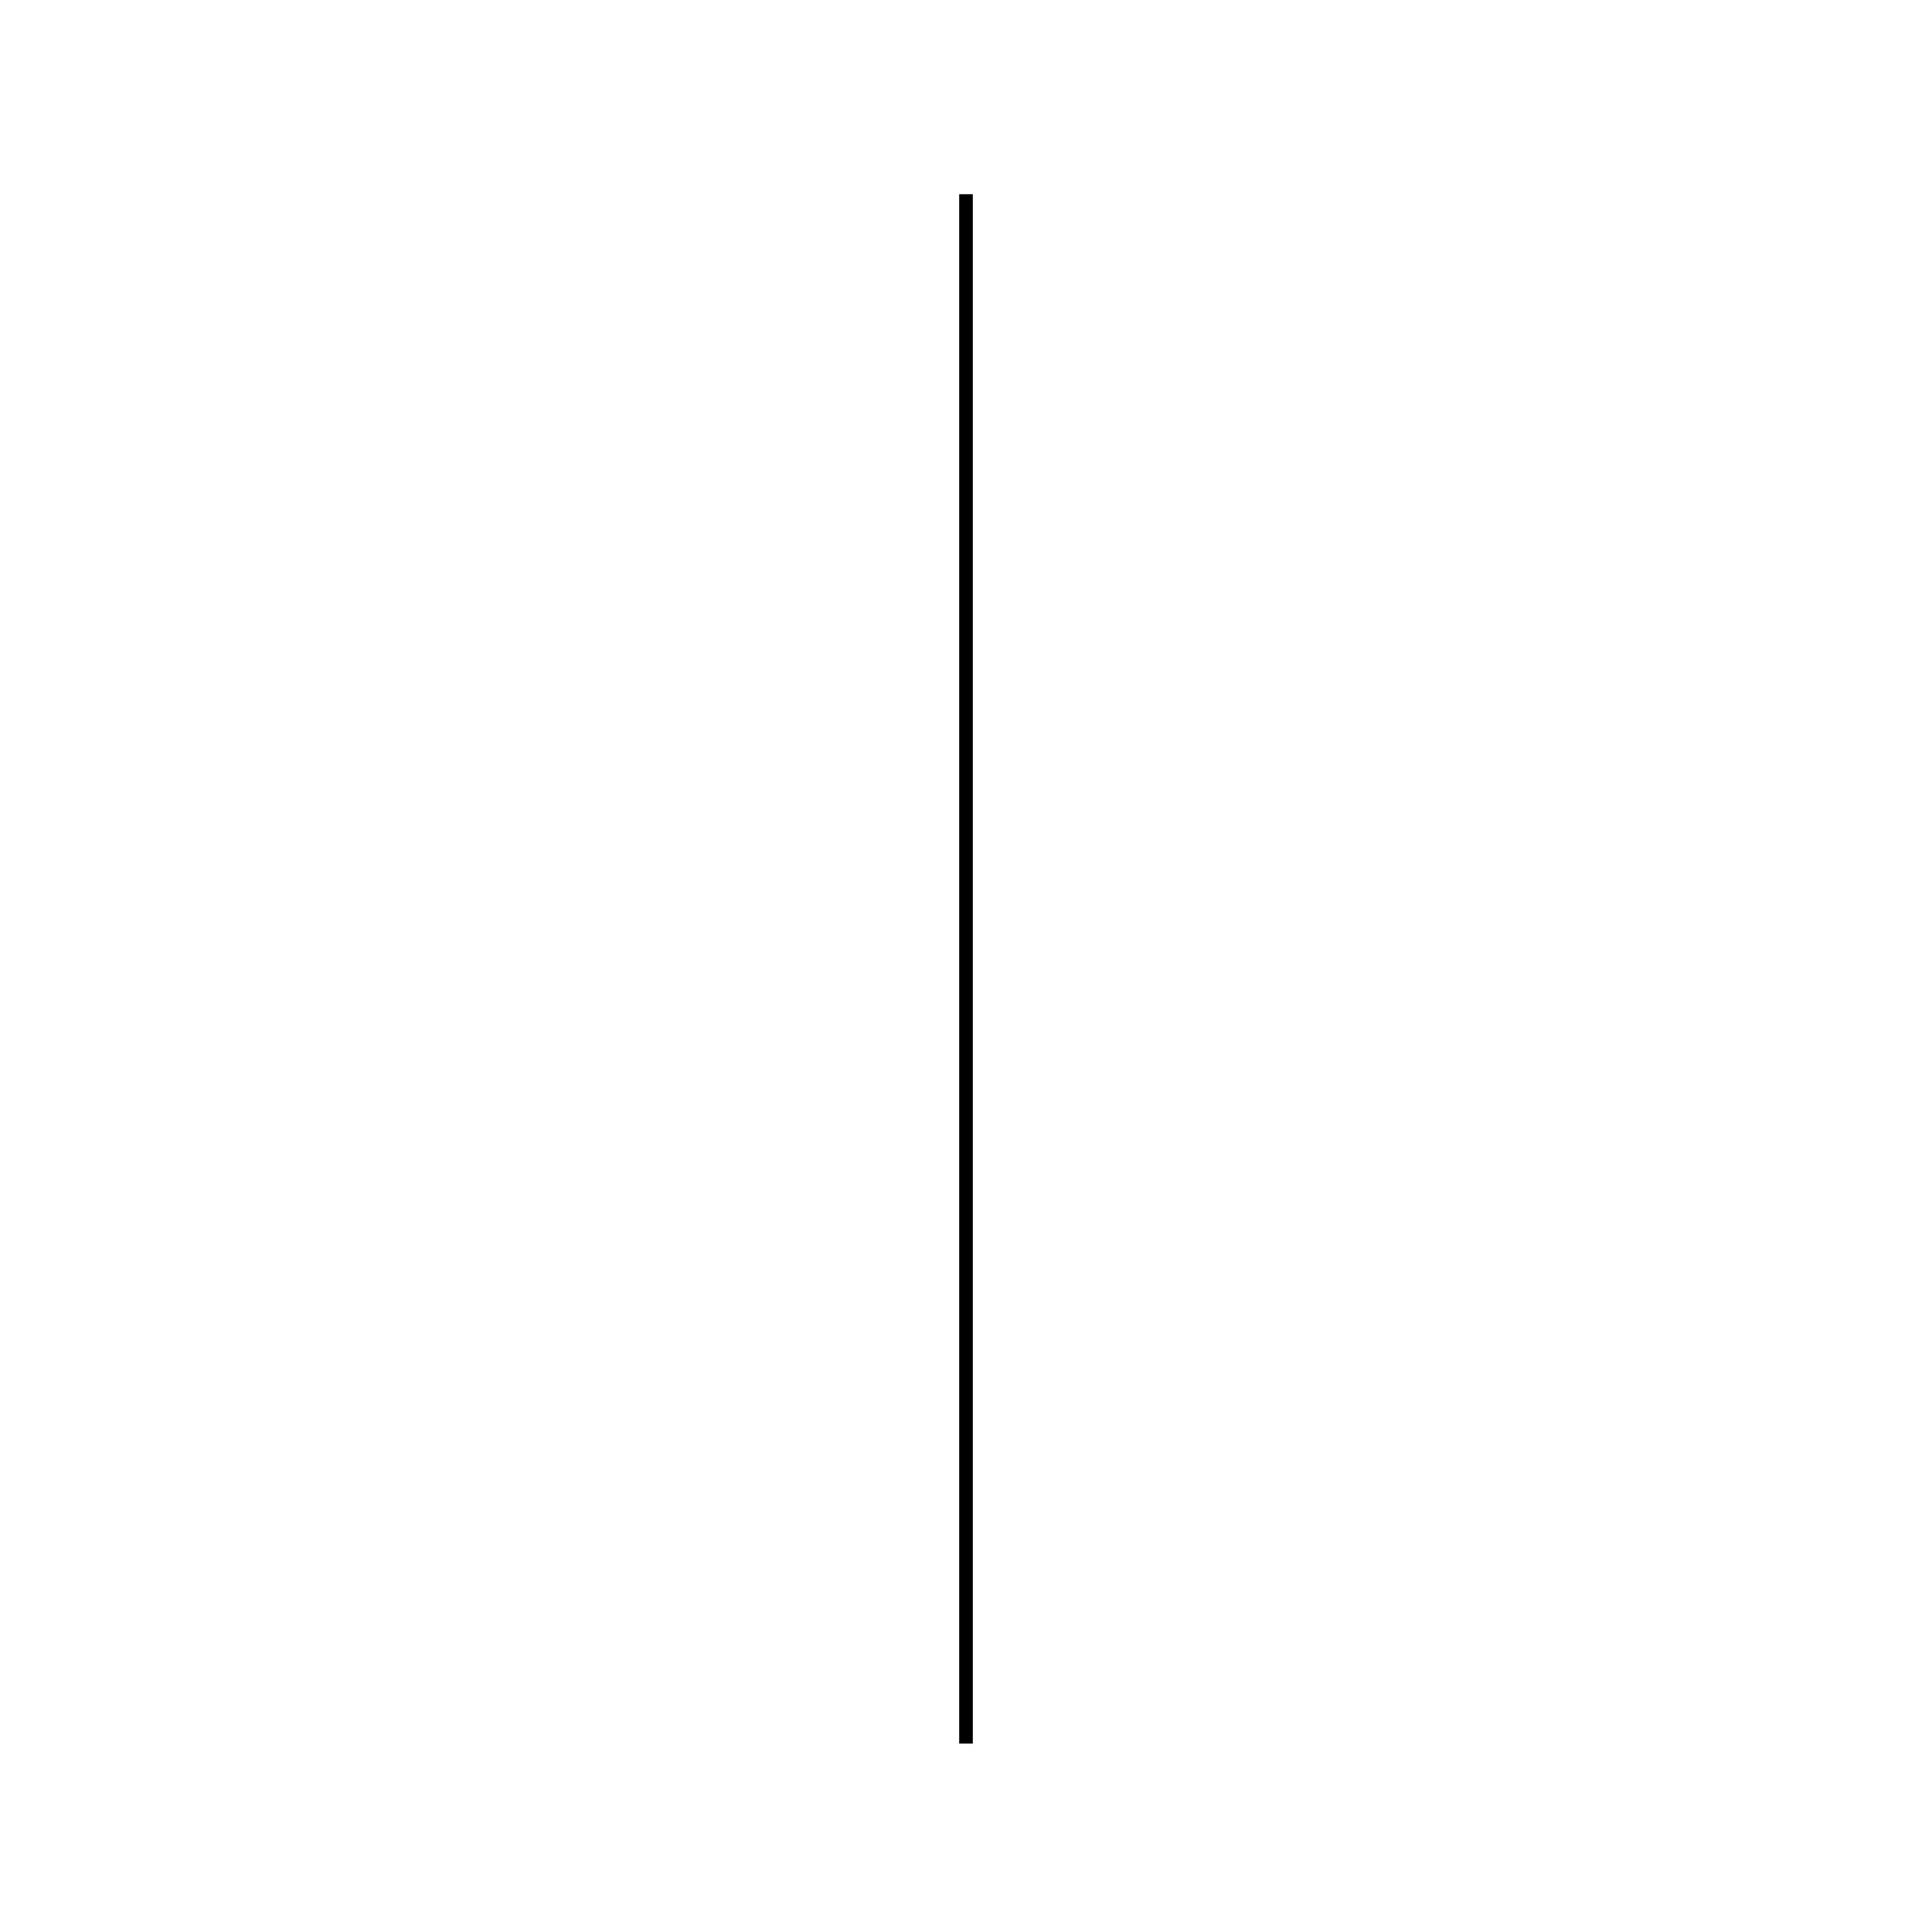
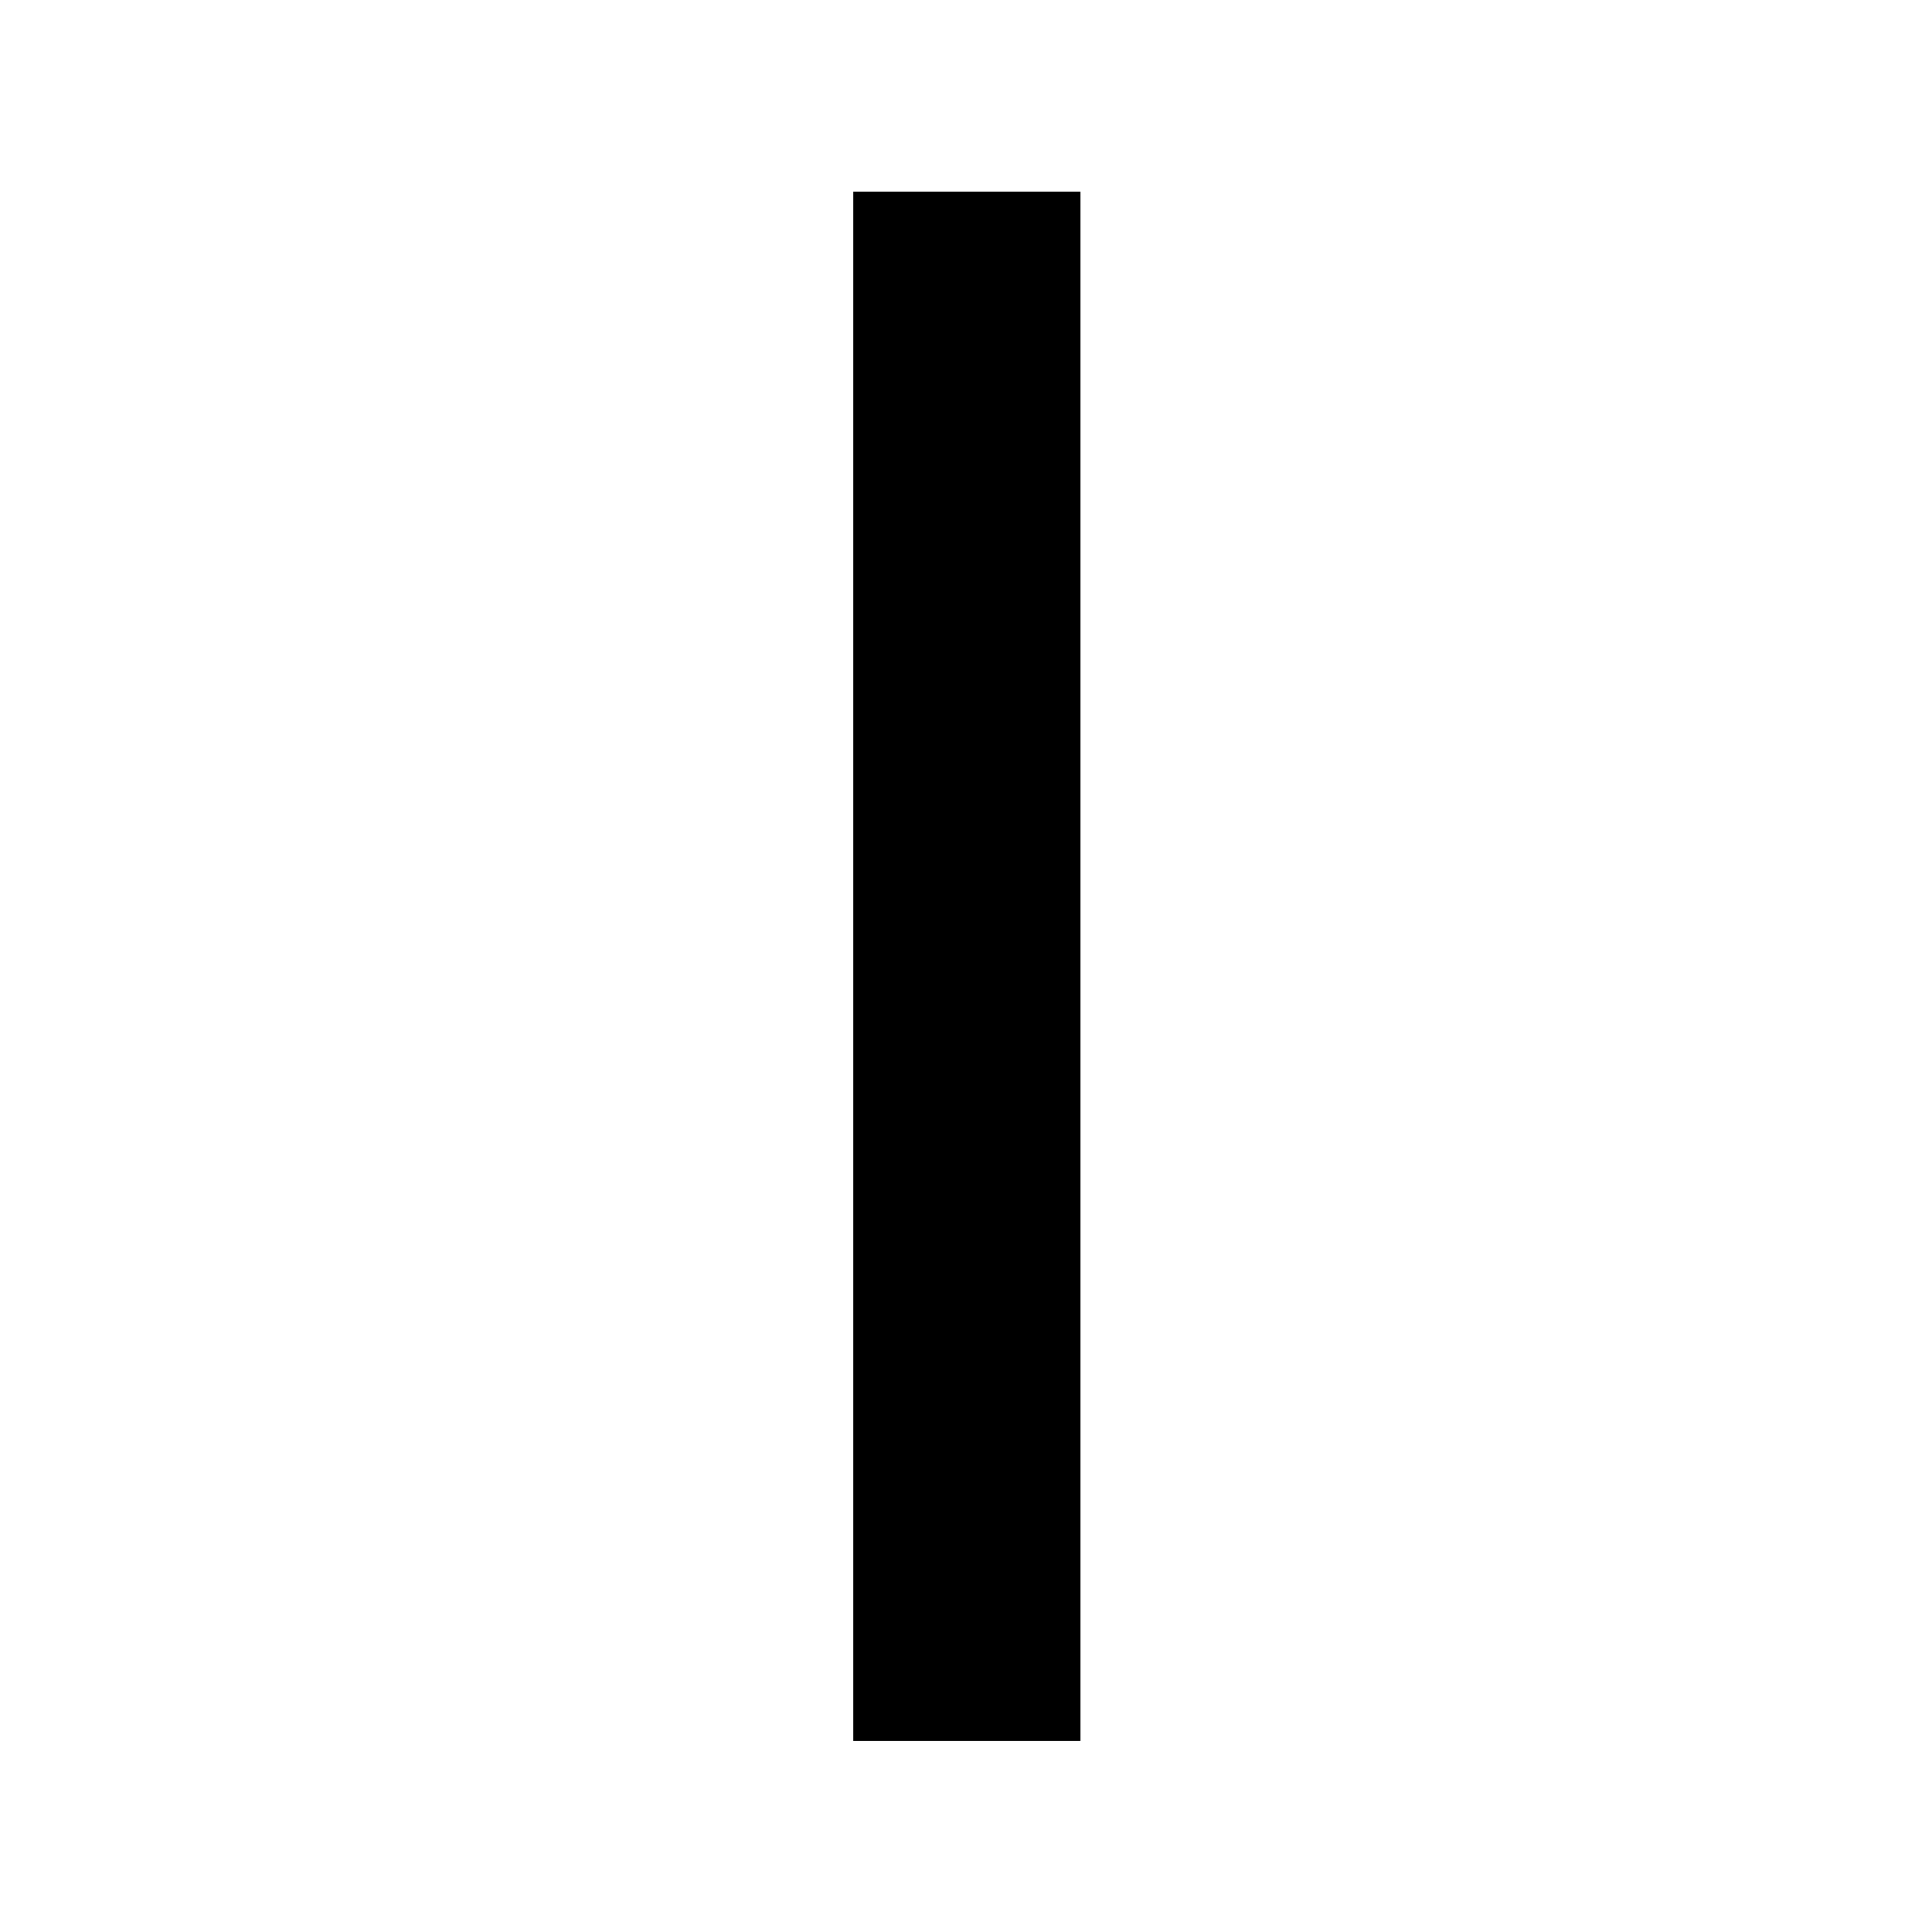
<svg xmlns="http://www.w3.org/2000/svg" width="850.5" height="850.5" viewBox="0 0 850.5 850.5">
  <path fill-rule="evenodd" fill="rgb(100%, 100%, 100%)" fill-opacity="1" d="M 0 850.5 L 850.5 850.5 L 850.5 0 L 0 0 Z M 0 850.5 " />
-   <path fill="none" stroke-width="6.001" stroke-linecap="butt" stroke-linejoin="miter" stroke="rgb(0%, 0%, 0%)" stroke-opacity="1" stroke-miterlimit="10" d="M 425.25 765 L 425.25 82.938 " transform="matrix(1, 0, 0, -1, 0, 850.5)" />
+   <path fill="none" stroke-width="100.01" stroke-linecap="butt" stroke-linejoin="miter" stroke="rgb(0%, 0%, 0%)" stroke-opacity="1" stroke-miterlimit="10" d="M 425.629 766.129 L 425.629 84.062 " transform="matrix(1, 0, 0, -1, 0, 850.5)" />
</svg>
